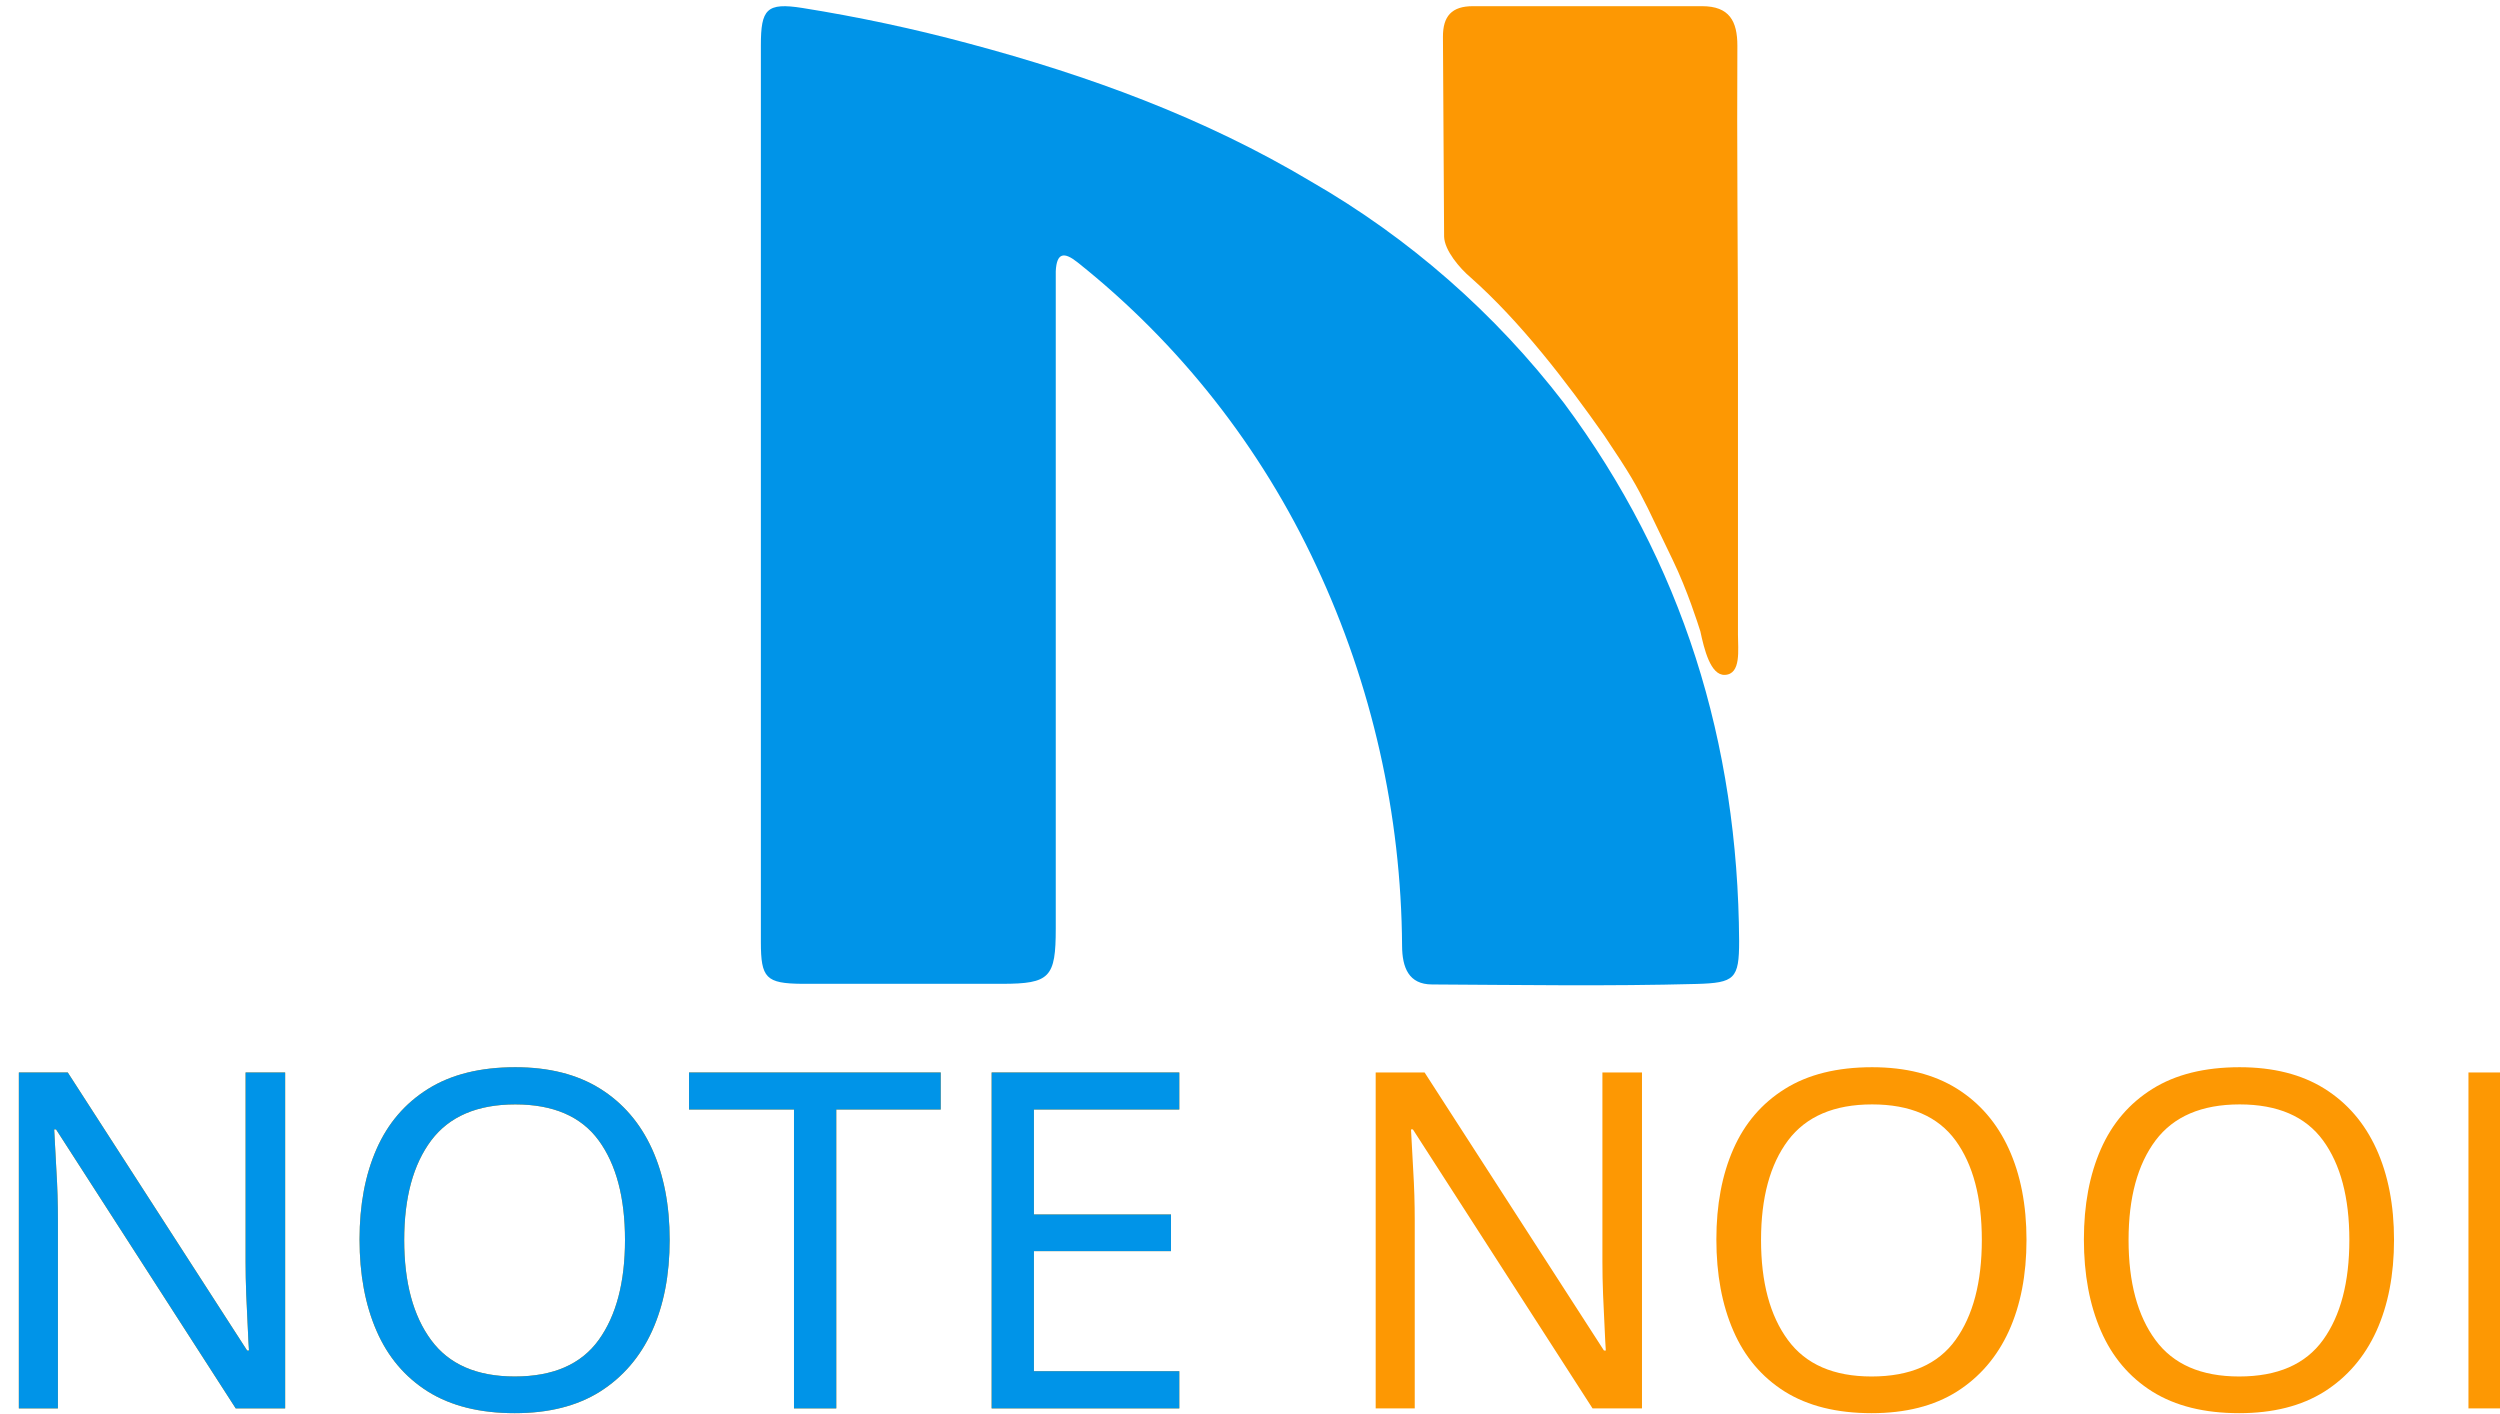
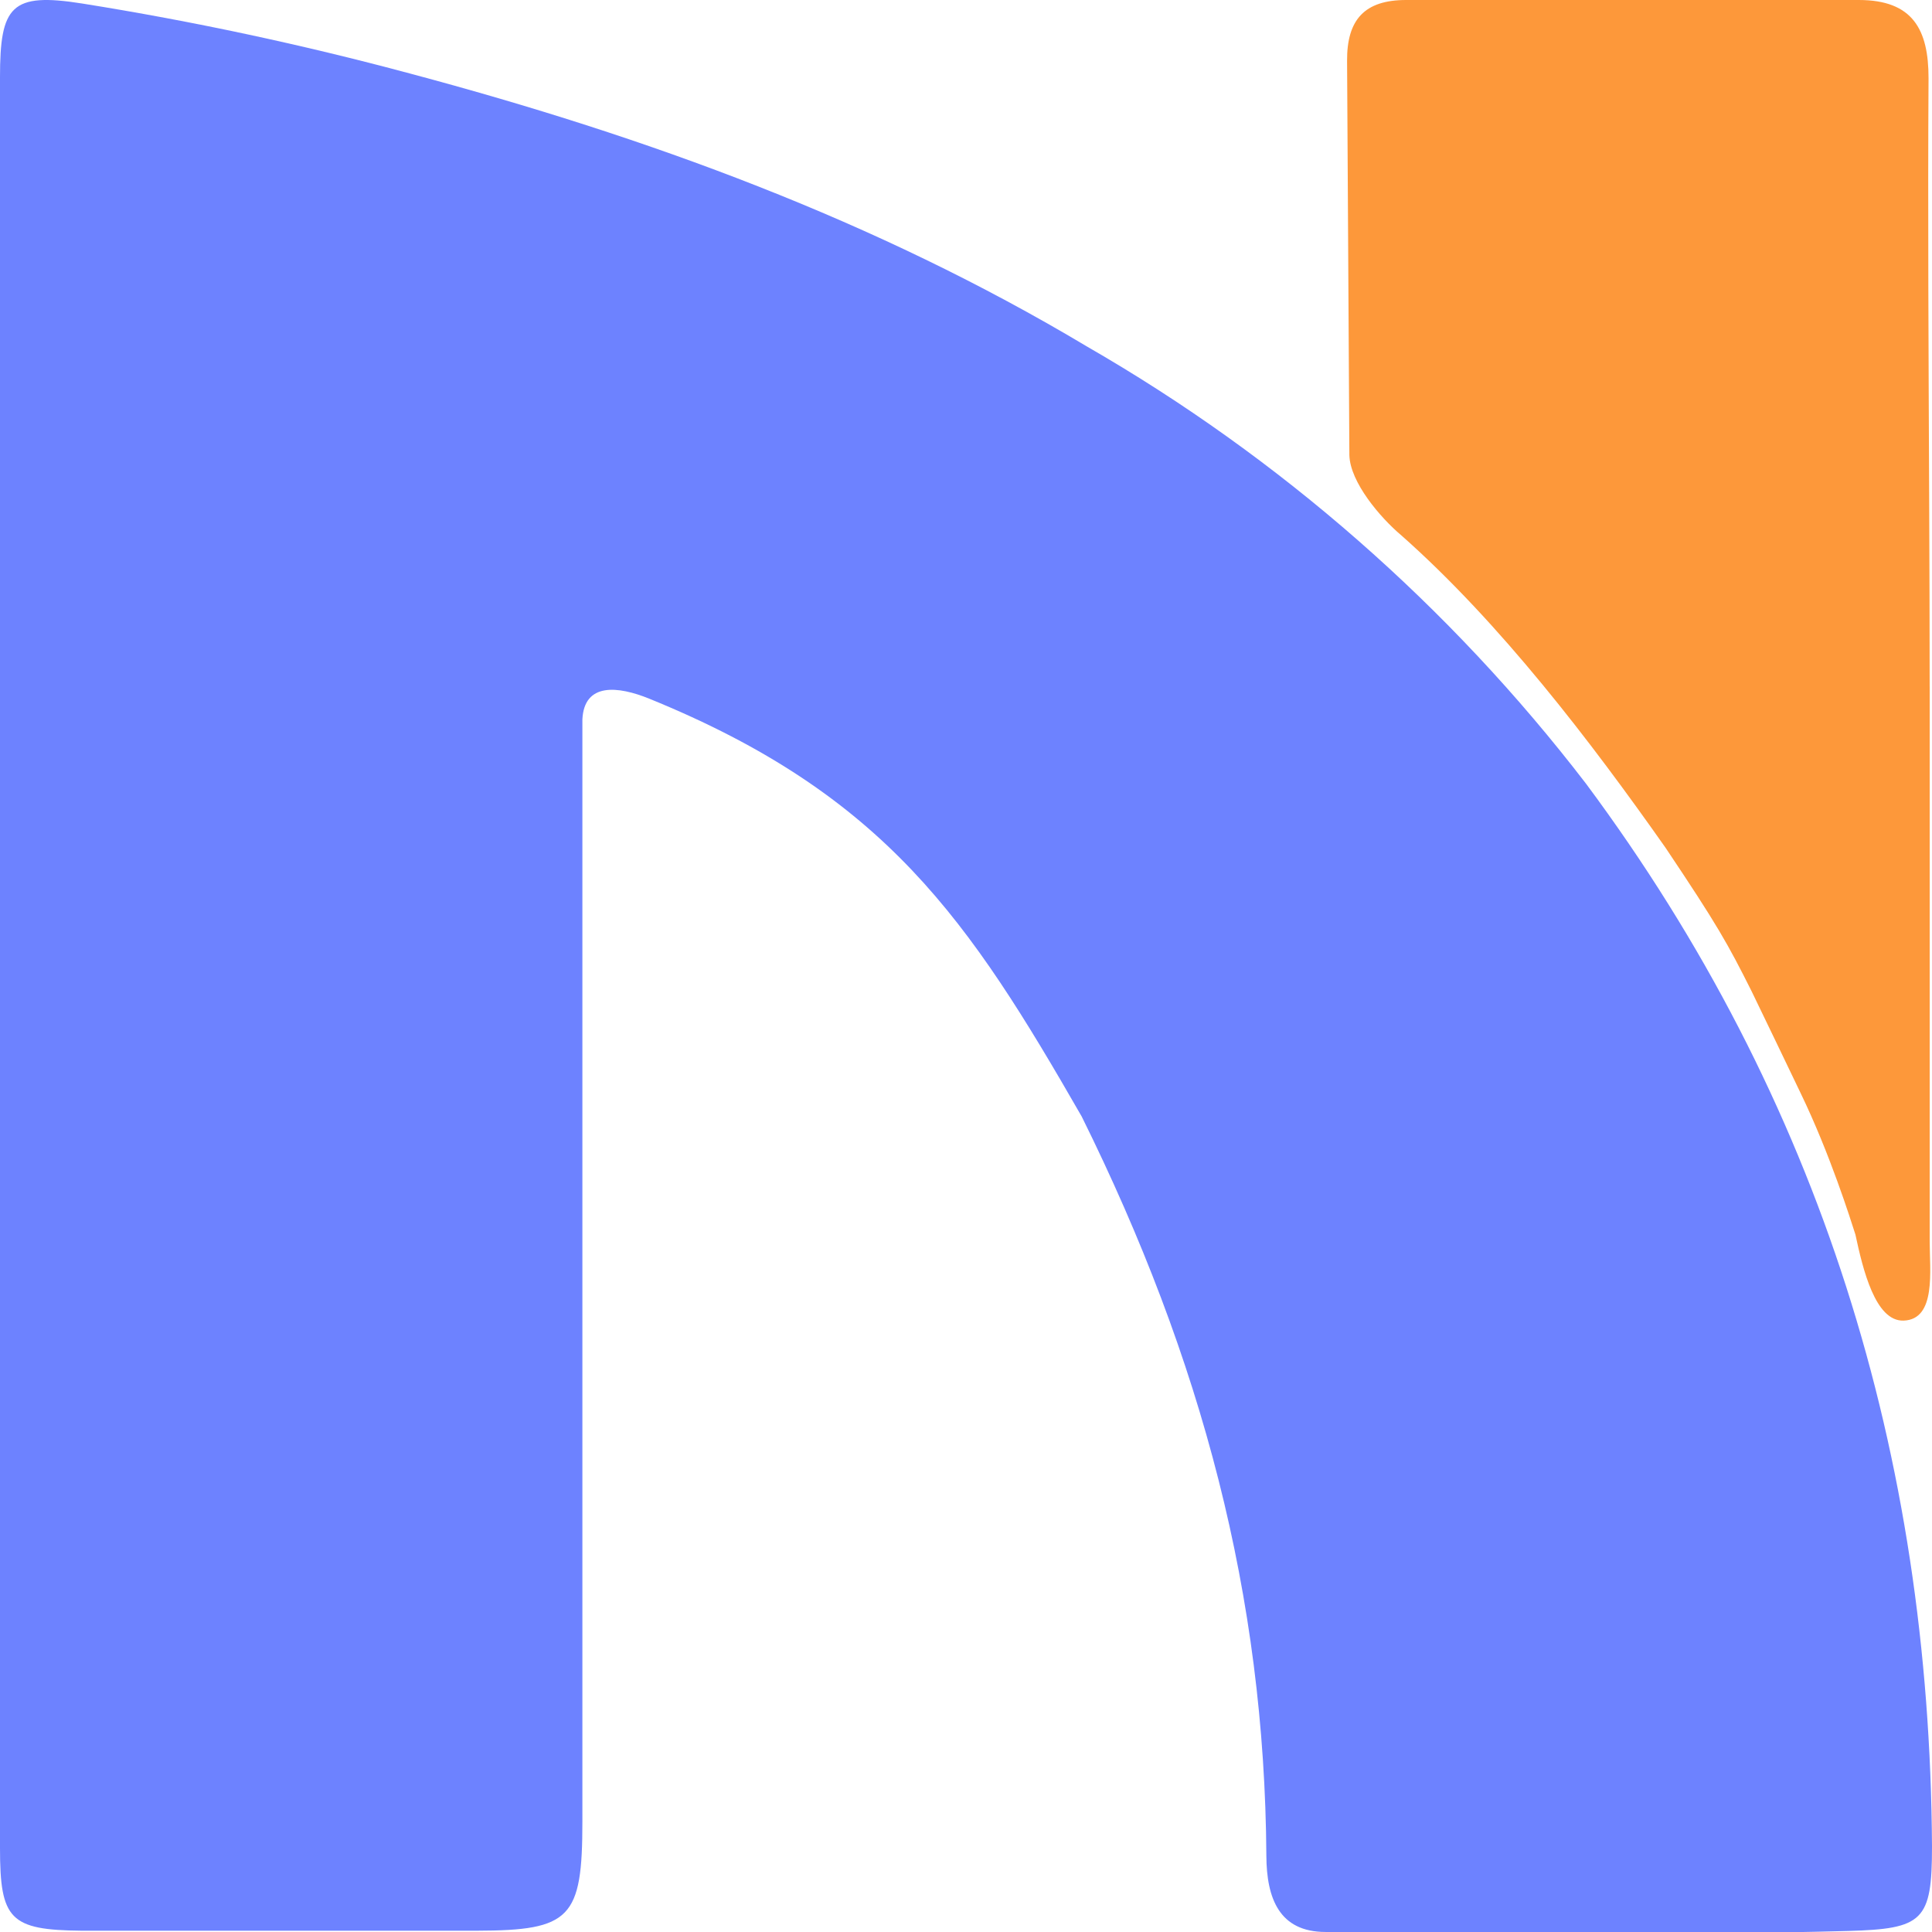
- <svg xmlns="http://www.w3.org/2000/svg" xmlns:xlink="http://www.w3.org/1999/xlink" viewBox="0 0 230 130" version="1.1" id="svg6" width="230" height="130">
+ <svg xmlns="http://www.w3.org/2000/svg" xmlns:xlink="http://www.w3.org/1999/xlink" viewBox="0 0 90 90" version="1.1" id="svg6" width="90" height="90">
  <defs id="defs10">
    <linearGradient id="linearGradient5666">
      <stop style="stop-color:#112656;stop-opacity:1;" offset="0" id="stop5662" />
      <stop style="stop-color:#fd9803;stop-opacity:1;" offset="1" id="stop5664" />
    </linearGradient>
    <linearGradient xlink:href="#linearGradient5666" id="linearGradient5668" x1="7.2860718e-07" y1="115.634" x2="230" y2="115.634" gradientUnits="userSpaceOnUse" />
  </defs>
-   <path d="M 70,45.252 V 4.166 C 70,0.843 70.52,0.21 73.823,0.734 78.977,1.557 84.085,2.648 89.126,4.003 100.141,6.945 110.787,10.825 120.632,16.71 c 9.007,5.184 16.909,12.106 23.253,20.369 C 154.823,51.791 159.892,68.356 160,86.589 c 0,3.466 -0.412,3.836 -3.91,3.934 -8.123,0.218 -16.245,0.09 -24.336,0.047 -2.166,0 -2.751,-1.573 -2.762,-3.545 -0.077,-12.096 -2.771,-24.03 -7.895,-34.972 -5.066,-10.892 -12.582,-20.447 -21.953,-27.91 -1.245,-0.992 -1.928,-0.915 -2.014,0.806 v 60.474 c 0,4.512 -0.542,5.079 -4.917,5.089 H 73.801 C 70.466,90.48 70,89.989 70,86.665 Z" fill="#112656" id="path2" style="stroke-width:1.086;fill:#0094e8;fill-opacity:1" />
-   <path d="m 159.892,32.545 v 15.68 10.16 c 0,1.373 0.314,3.651 -1.213,3.705 -1.32,0.047 -1.9,-2.391 -2.247,-4.01 -0.223,-0.69 -1.175,-3.74 -2.557,-6.598 -0.224,-0.465 -2.085,-4.348 -2.272,-4.721 -1.117,-2.228 -1.594,-3.085 -4.017,-6.7 -3.492,-4.964 -7.706,-10.479 -12.314,-14.557 -0.965,-0.813 -2.38,-2.466 -2.414,-3.732 l -0.107,-18.369 c -0.011,-1.918 0.812,-2.834 2.751,-2.834 h 21.087 c 2.513,0 3.249,1.373 3.249,3.64 -0.054,8.719 0.053,19.627 0.053,28.335 z" fill="#fd9803" id="path4" style="stroke-width:1.086" />
-   <text xml:space="preserve" style="font-style:normal;font-variant:normal;font-weight:500;font-stretch:normal;font-size:43.298px;font-family:Kanit;-inkscape-font-specification:'Kanit Medium';fill:#fd9803;fill-opacity:1;stroke-width:3.608" x="-2.468" y="129.576" id="text788">
-     <tspan id="tspan786" x="-2.468" y="129.576" style="fill:#fd9803;fill-opacity:1;stroke-width:3.608">NOTE NOOK</tspan>
-   </text>
-   <text xml:space="preserve" style="font-style:normal;font-variant:normal;font-weight:500;font-stretch:normal;font-size:43.298px;font-family:Kanit;-inkscape-font-specification:'Kanit Medium';fill:#0094e8;fill-opacity:1" x="-2.468" y="129.576" id="text5900">
-     <tspan id="tspan5898" x="-2.468" y="129.576" style="font-size:43.298px;fill:#0094e8;fill-opacity:1">NOTE</tspan>
-   </text>
+   <path d="M 0,44.682 V 3.596 C 0,0.272 0.52,-0.36 3.823,0.163 8.977,0.986 14.085,2.077 19.126,3.432 30.141,6.375 40.787,10.255 50.632,16.14 59.639,21.324 67.541,28.245 73.884,36.508 84.823,51.221 89.892,67.786 90,86.018 c 0,3.466 -0.412,3.836 -3.91,3.934 -8.123,0.218 -16.245,0.09 -24.336,0.047 -2.166,0 -2.751,-1.573 -2.762,-3.545 -0.077,-12.096 -2.996,-23.121 -8.602,-34.442 -5.243,-9.132 -9.134,-14.982 -20.141,-19.463 -1.466,-0.597 -3.033,-0.761 -3.119,0.961 v 51.341 c 0,4.512 -0.542,5.079 -4.917,5.089 H 3.801 C 0.466,89.909 0,89.419 0,86.095 Z" fill="#112656" id="path2" style="fill:#6d82ff;fill-opacity:1;stroke-width:1.086" />
+   <path d="M 89.892,31.975 V 34.929 47.654 57.814 c 0,1.373 0.314,3.651 -1.213,3.705 -1.32,0.047 -1.9,-2.391 -2.247,-4.01 -0.223,-0.69 -1.175,-3.74 -2.557,-6.598 -0.224,-0.465 -2.085,-4.348 -2.272,-4.721 -1.117,-2.228 -1.594,-3.085 -4.017,-6.7 C 74.095,34.527 69.881,29.012 65.273,24.934 64.307,24.121 62.892,22.468 62.859,21.202 L 62.752,2.834 C 62.741,0.915 63.565,2.3856093e-8 65.503,2.3856093e-8 h 21.087 c 2.513,0 3.249,1.373 3.249,3.64 -0.037,6.041 0.002,13.133 0.03,19.816 0.012,2.962 0.022,5.844 0.022,8.519 z" fill="#fd9803" id="path4" style="fill:#fd983a;fill-opacity:1;stroke-width:1.086" />
</svg>
